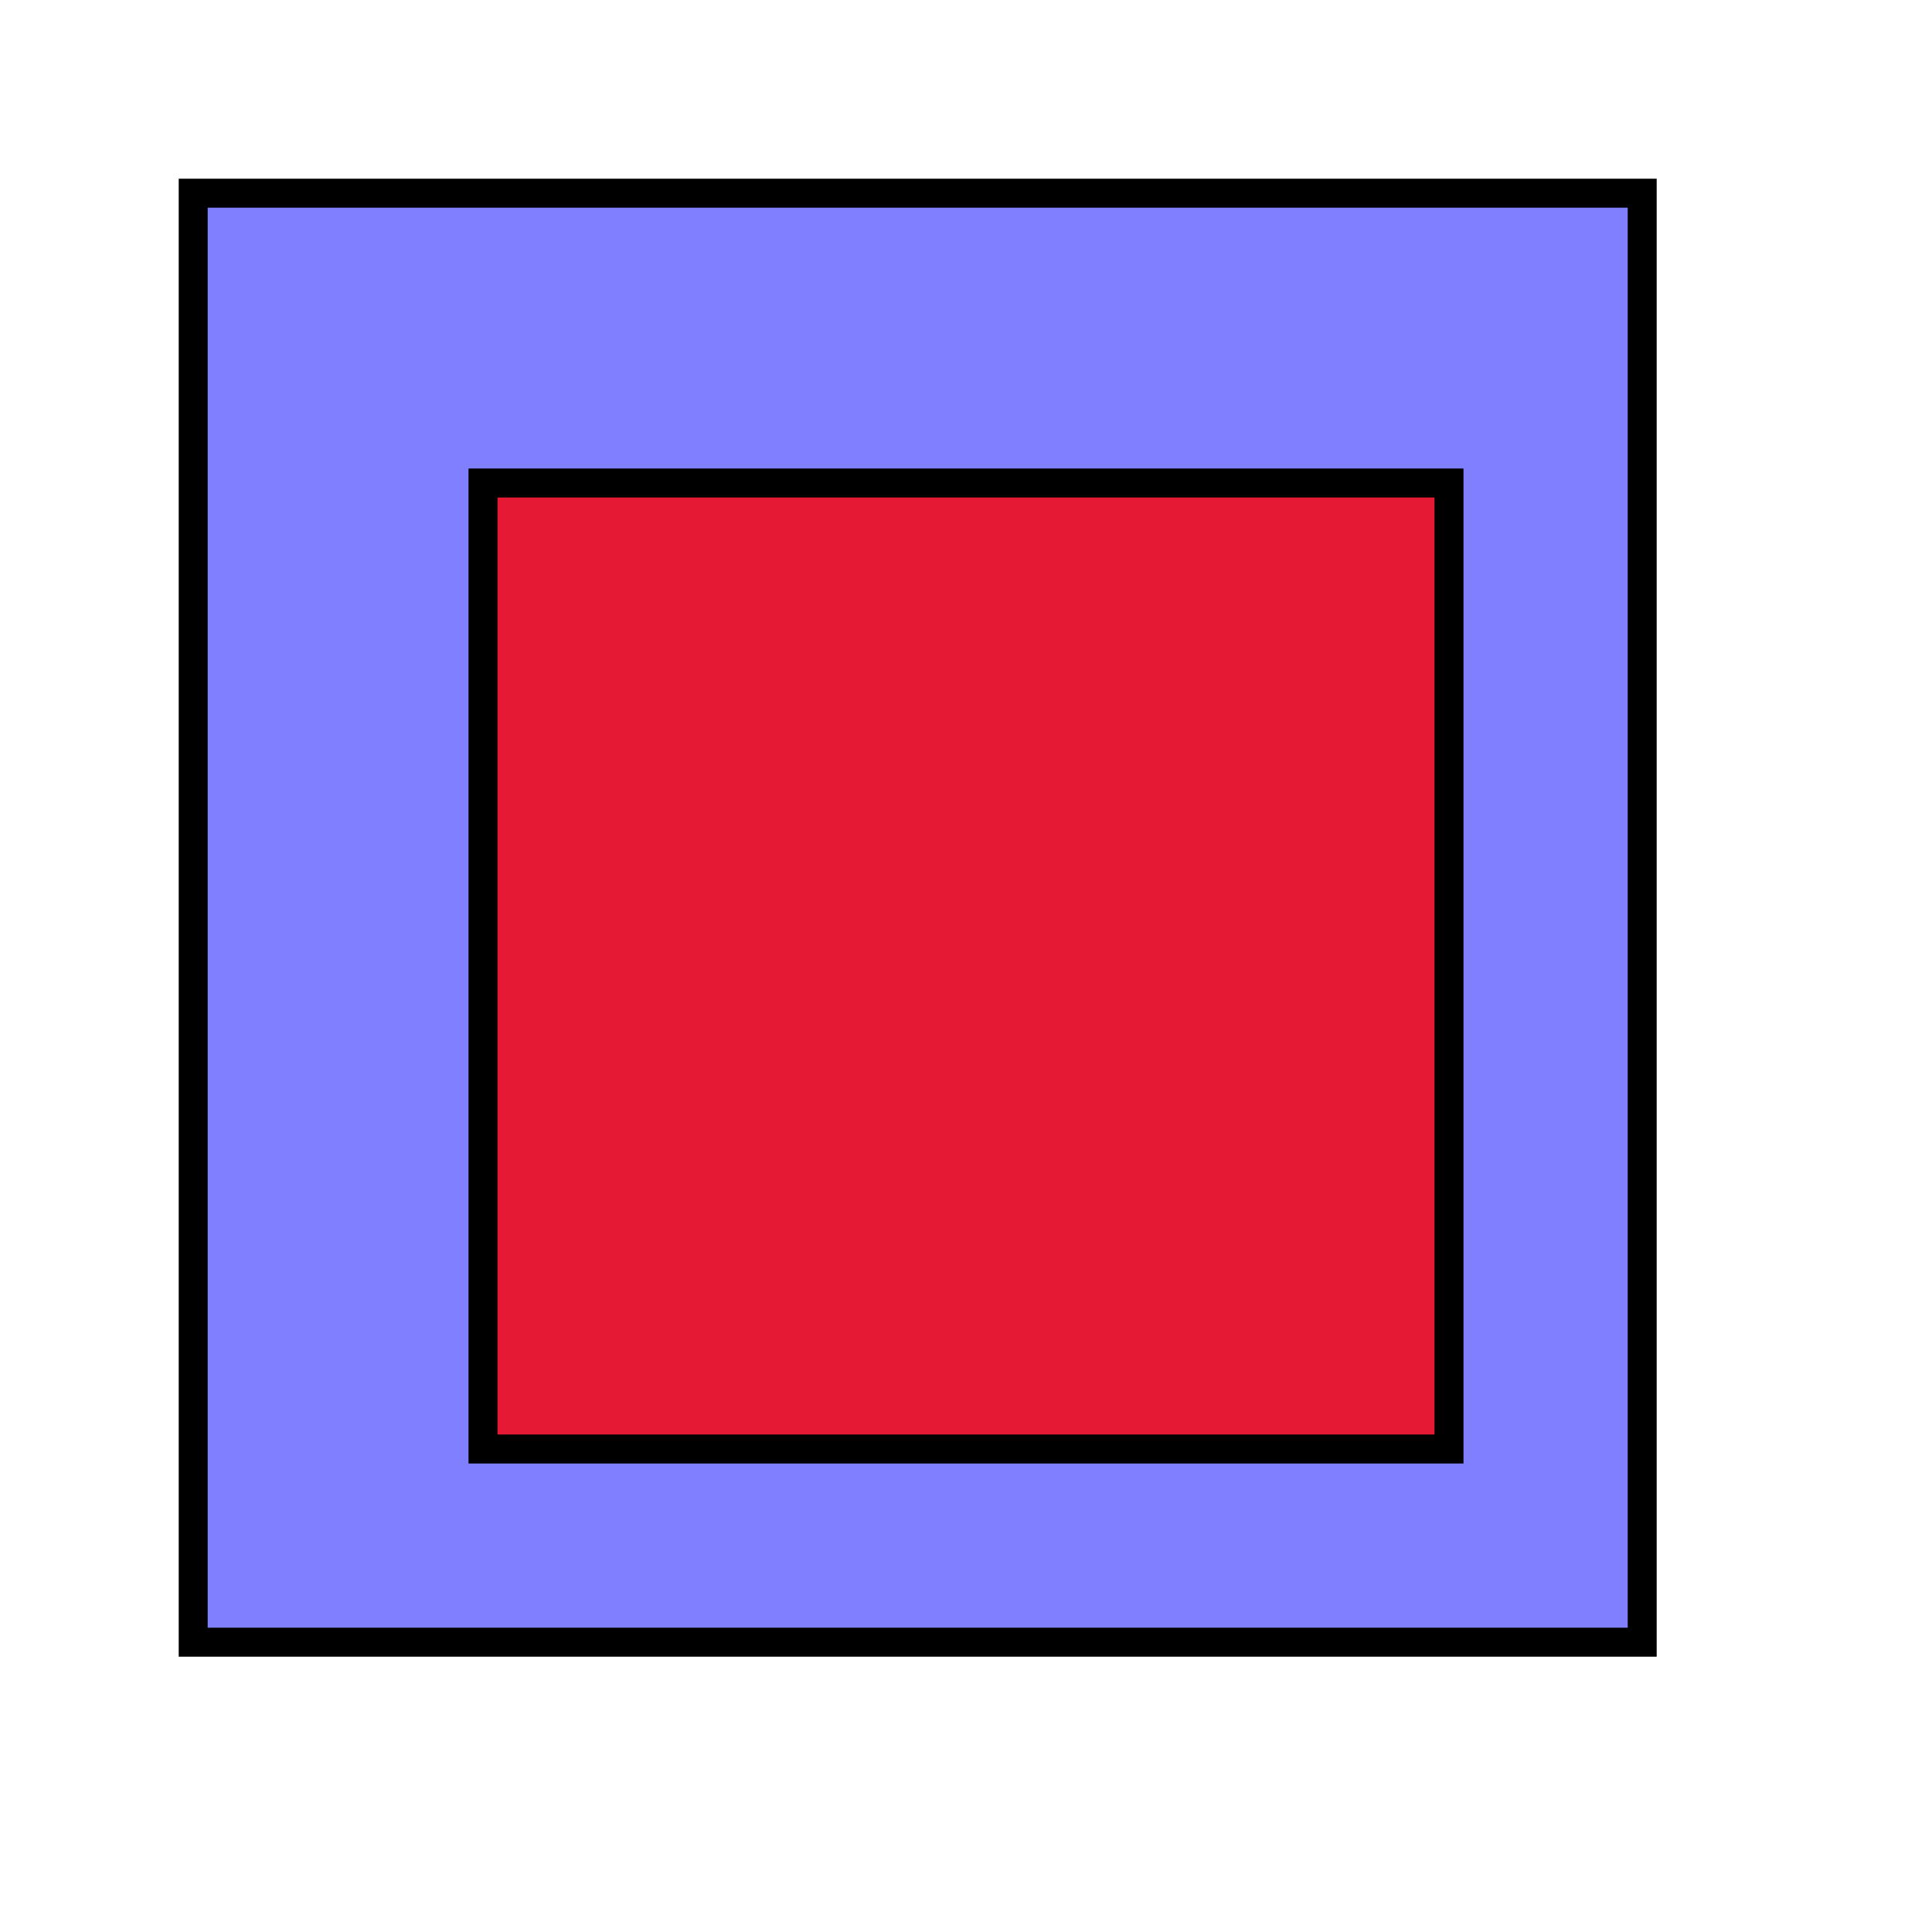
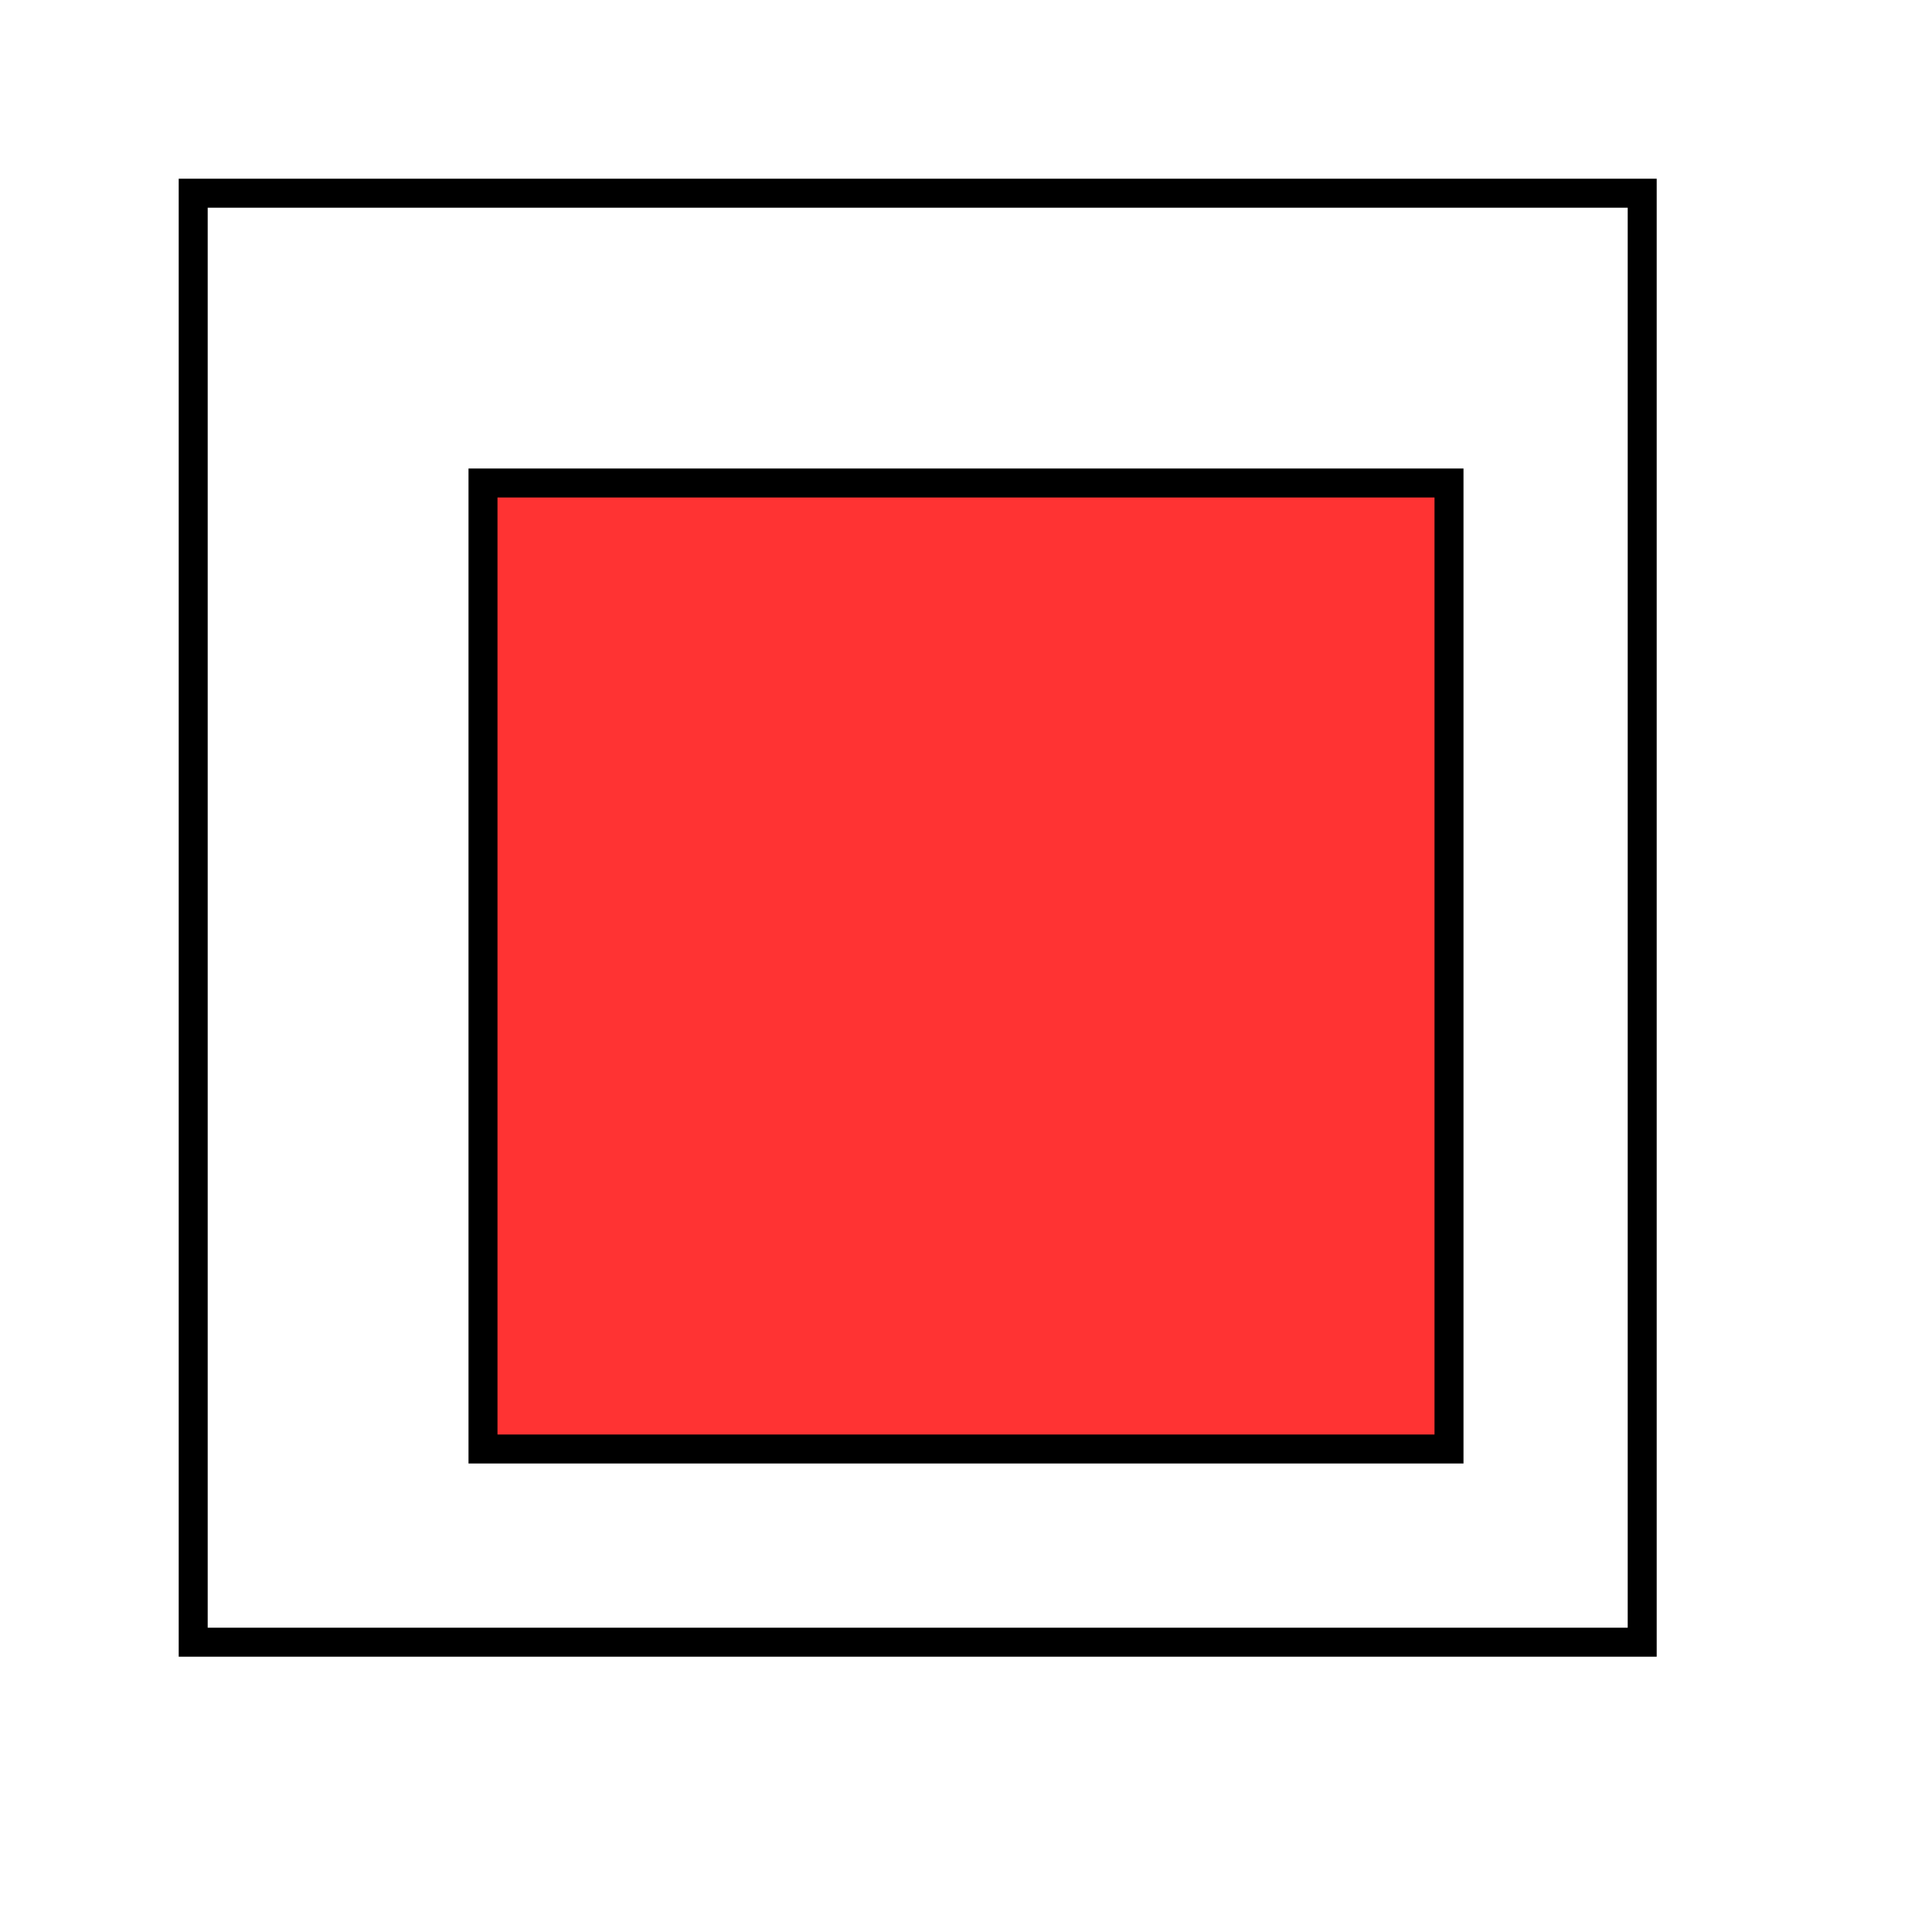
<svg xmlns="http://www.w3.org/2000/svg" width="200" height="200">
-   <g fill="blue" stroke="black" stroke-width="3" fill-opacity="0.5">
+   <g fill="none" stroke="black" stroke-width="3" fill-opacity="0.5">
    <rect x="20" y="20" width="150" height="150" />
    <rect x="50" y="50" width="100" height="100" fill="red" fill-opacity="0.8" />
  </g>
</svg>
